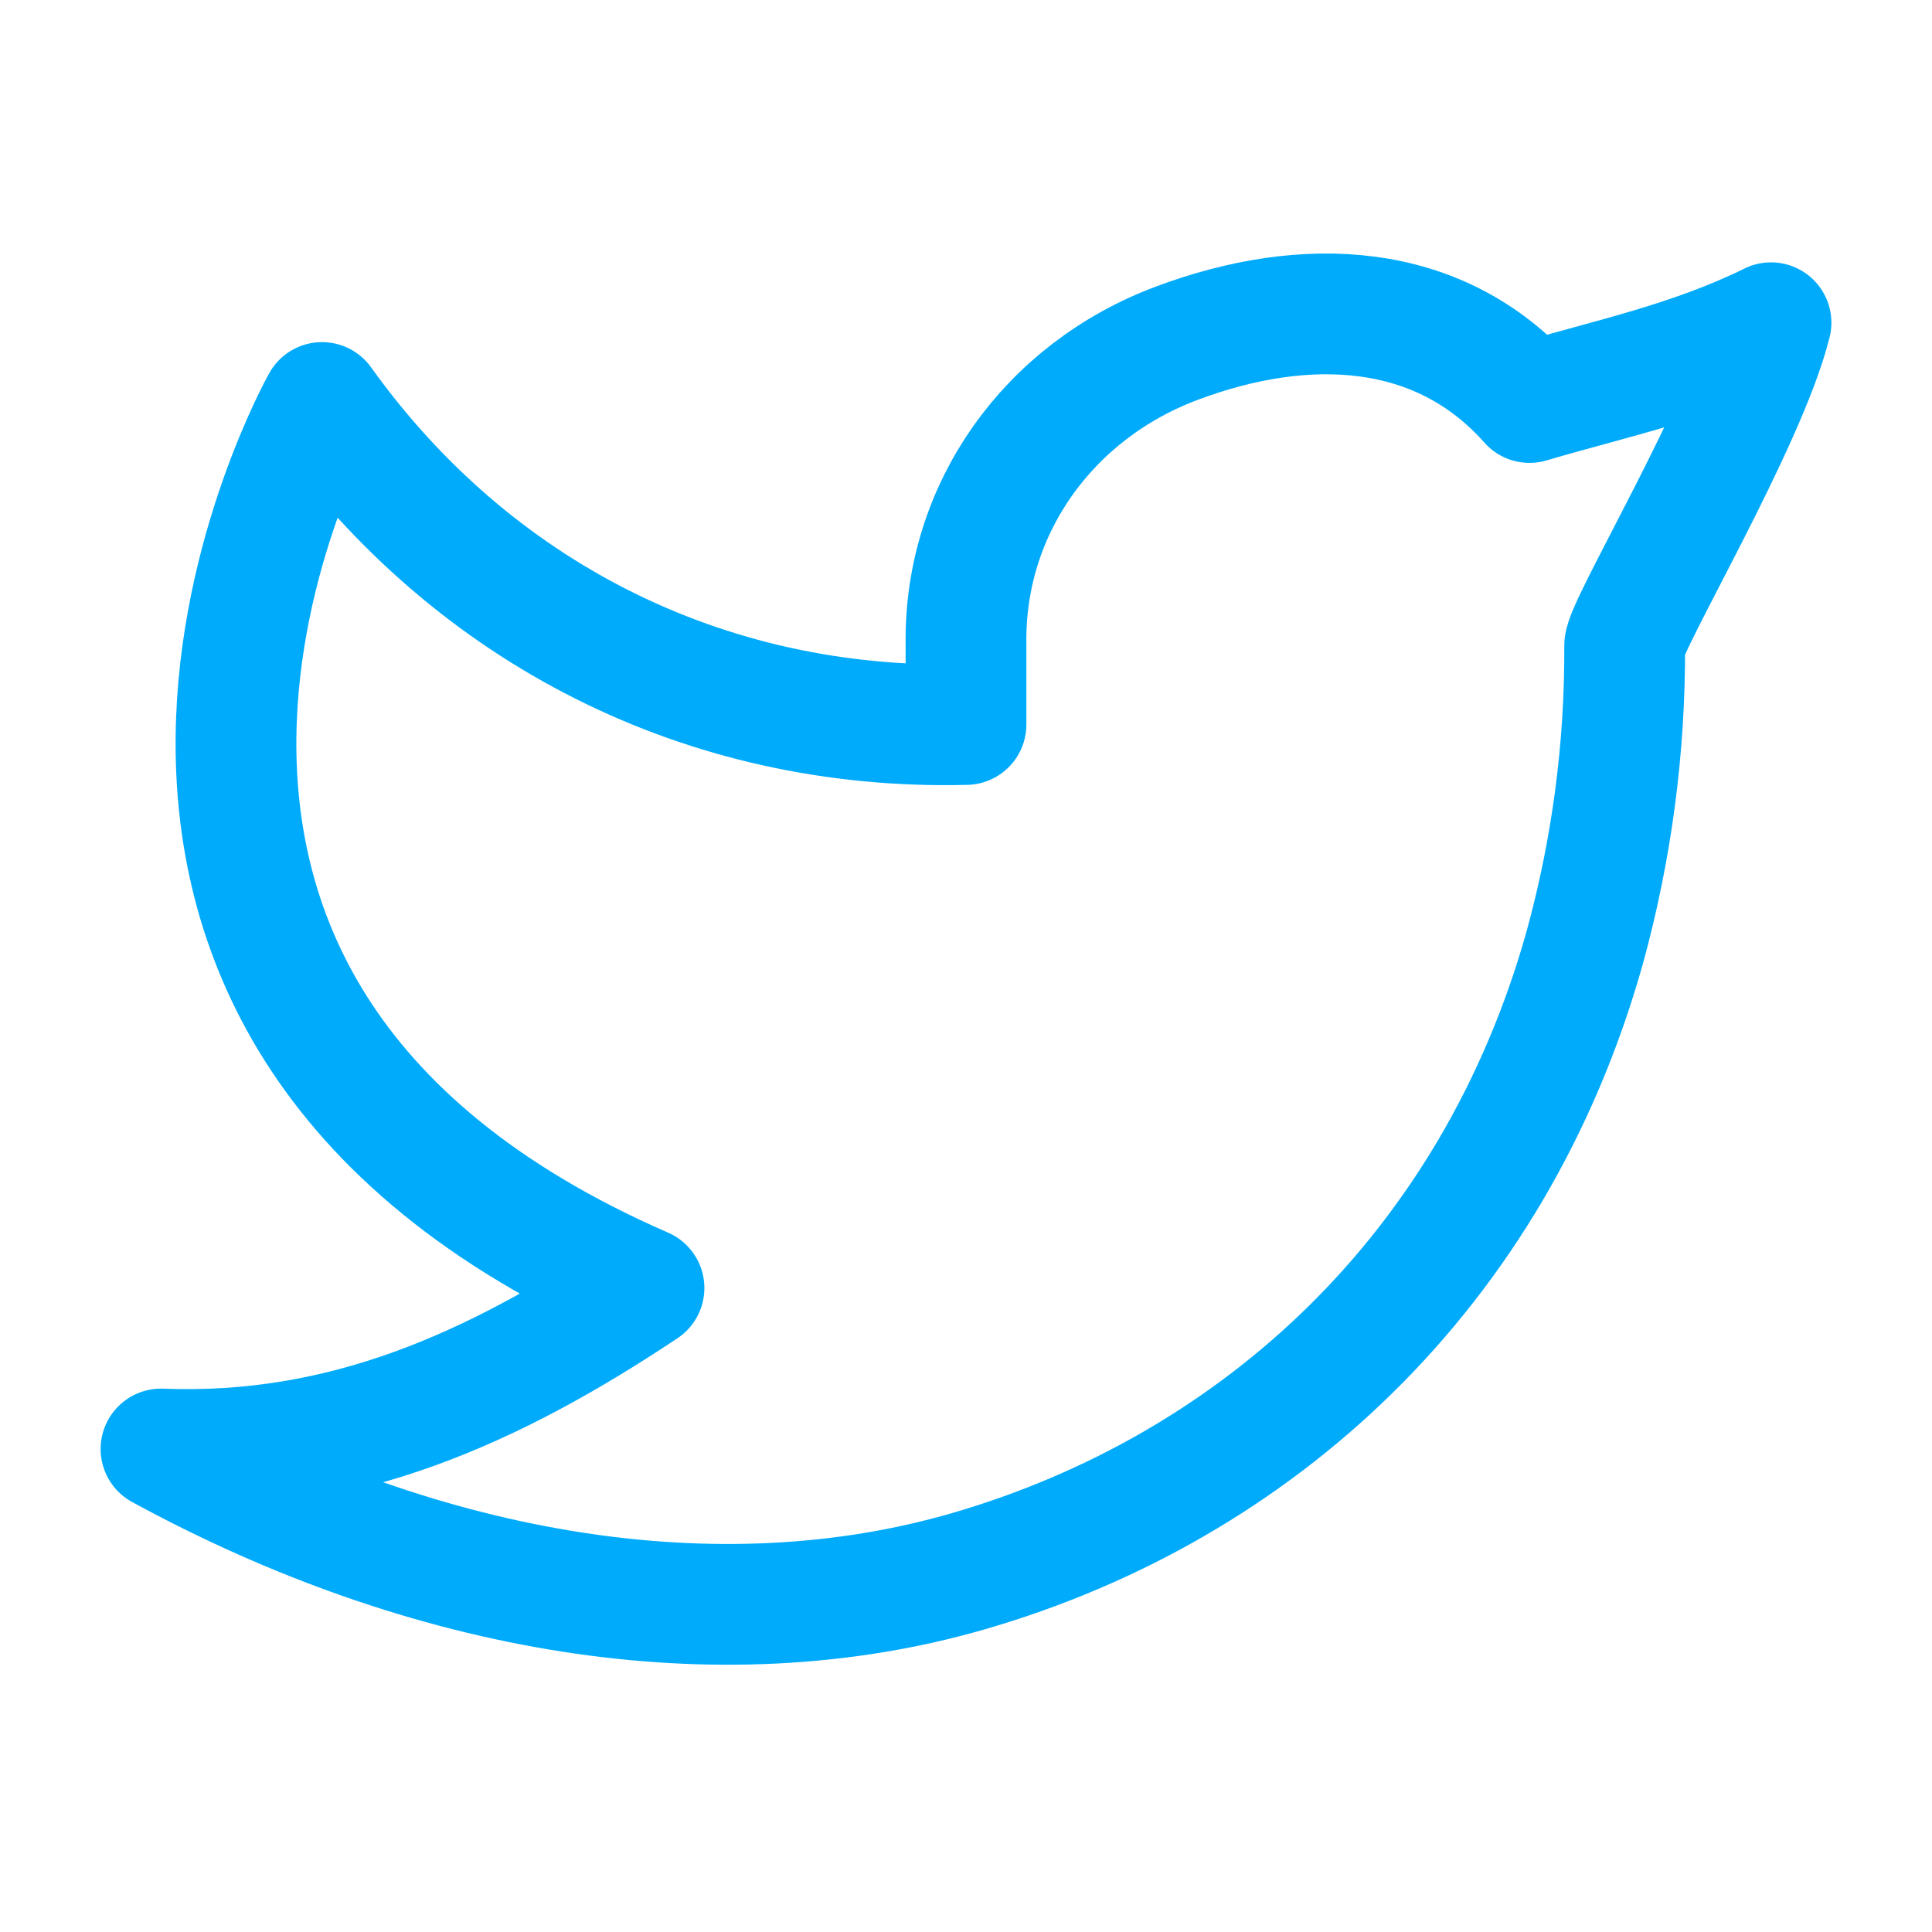
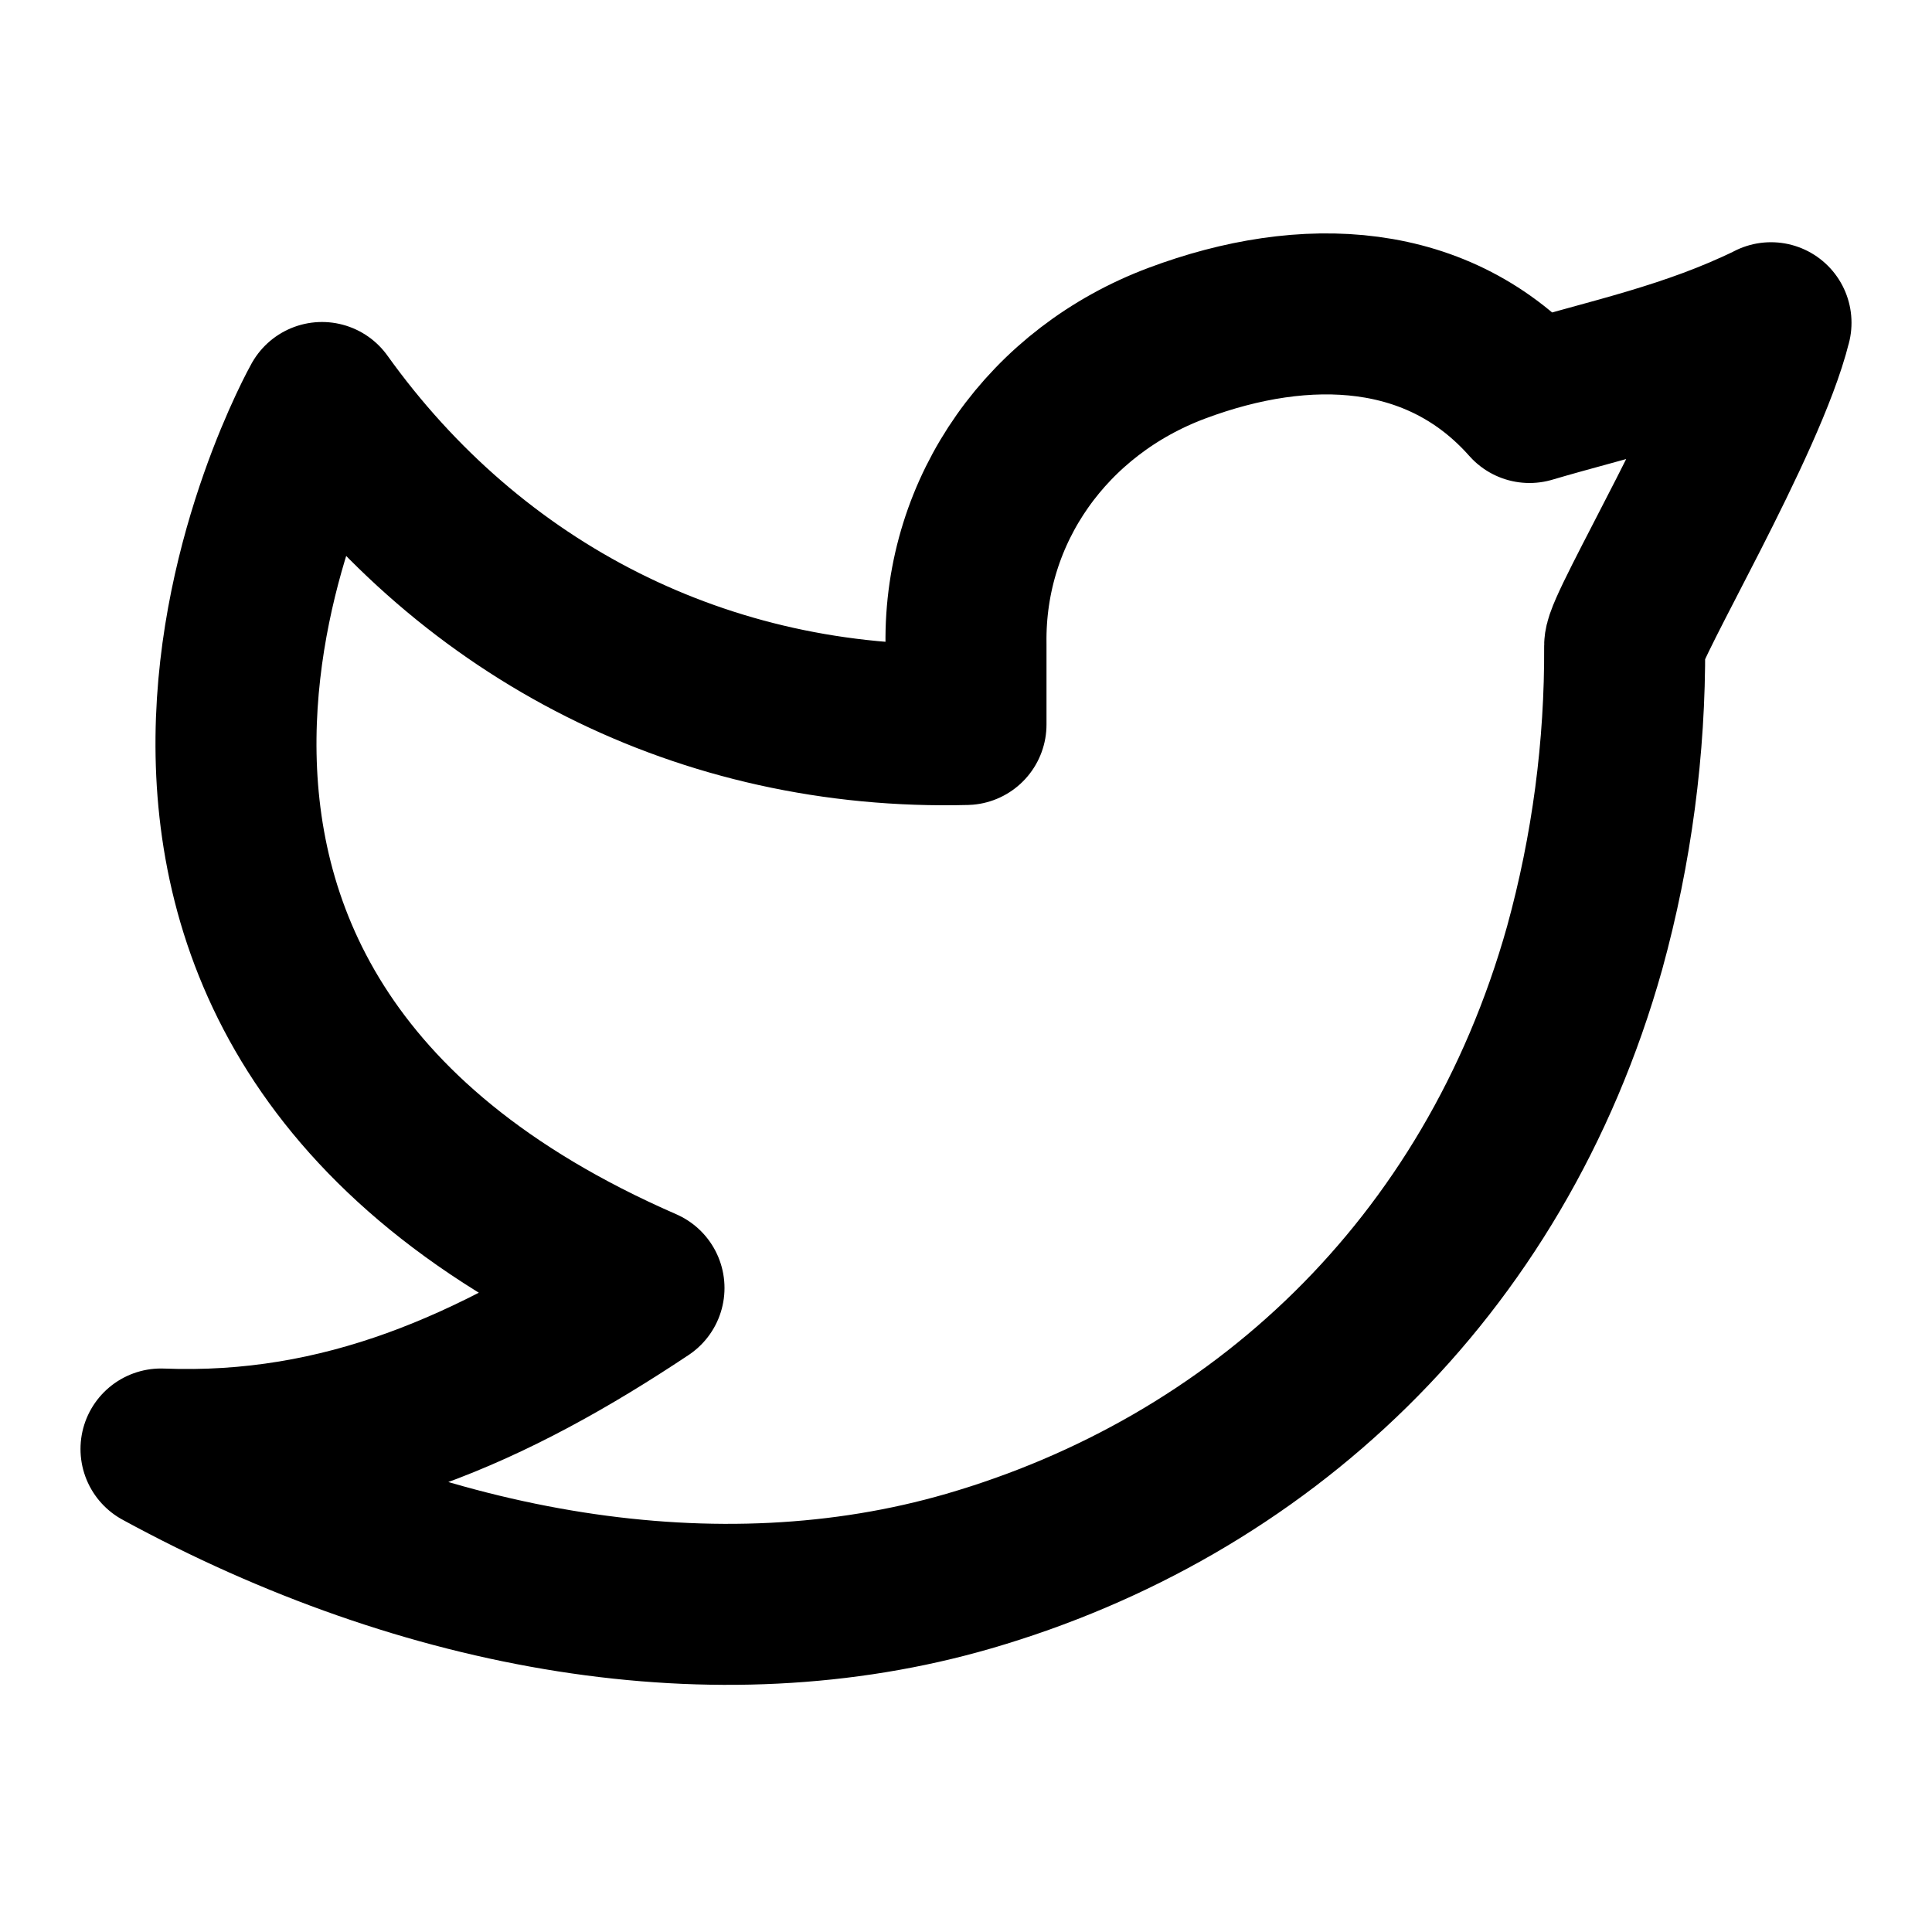
- <svg xmlns="http://www.w3.org/2000/svg" class="icon icon-tabler icon-tabler-brand-twitter" width="44" height="44" viewBox="0 0 24 24" stroke-width="1.5" stroke="#00abfb" fill="none" stroke-linecap="round" stroke-linejoin="round">
+ <svg xmlns="http://www.w3.org/2000/svg" class="icon icon-tabler icon-tabler-brand-twitter" width="24" height="24" viewBox="0 0 24 24" stroke-width="2" stroke="currentColor" fill="none" stroke-linecap="round" stroke-linejoin="round">
  <path stroke="none" d="M0 0h24v24H0z" fill="none" />
  <path d="M22 4.01c-1 .49 -1.98 .689 -3 .99c-1.121 -1.265 -2.783 -1.335 -4.38 -.737s-2.643 2.06 -2.62 3.737v1c-3.245 .083 -6.135 -1.395 -8 -4c0 0 -4.182 7.433 4 11c-1.872 1.247 -3.739 2.088 -6 2c3.308 1.803 6.913 2.423 10.034 1.517c3.58 -1.04 6.522 -3.723 7.651 -7.742a13.84 13.84 0 0 0 .497 -3.753c0 -.249 1.51 -2.772 1.818 -4.013z" />
</svg>
